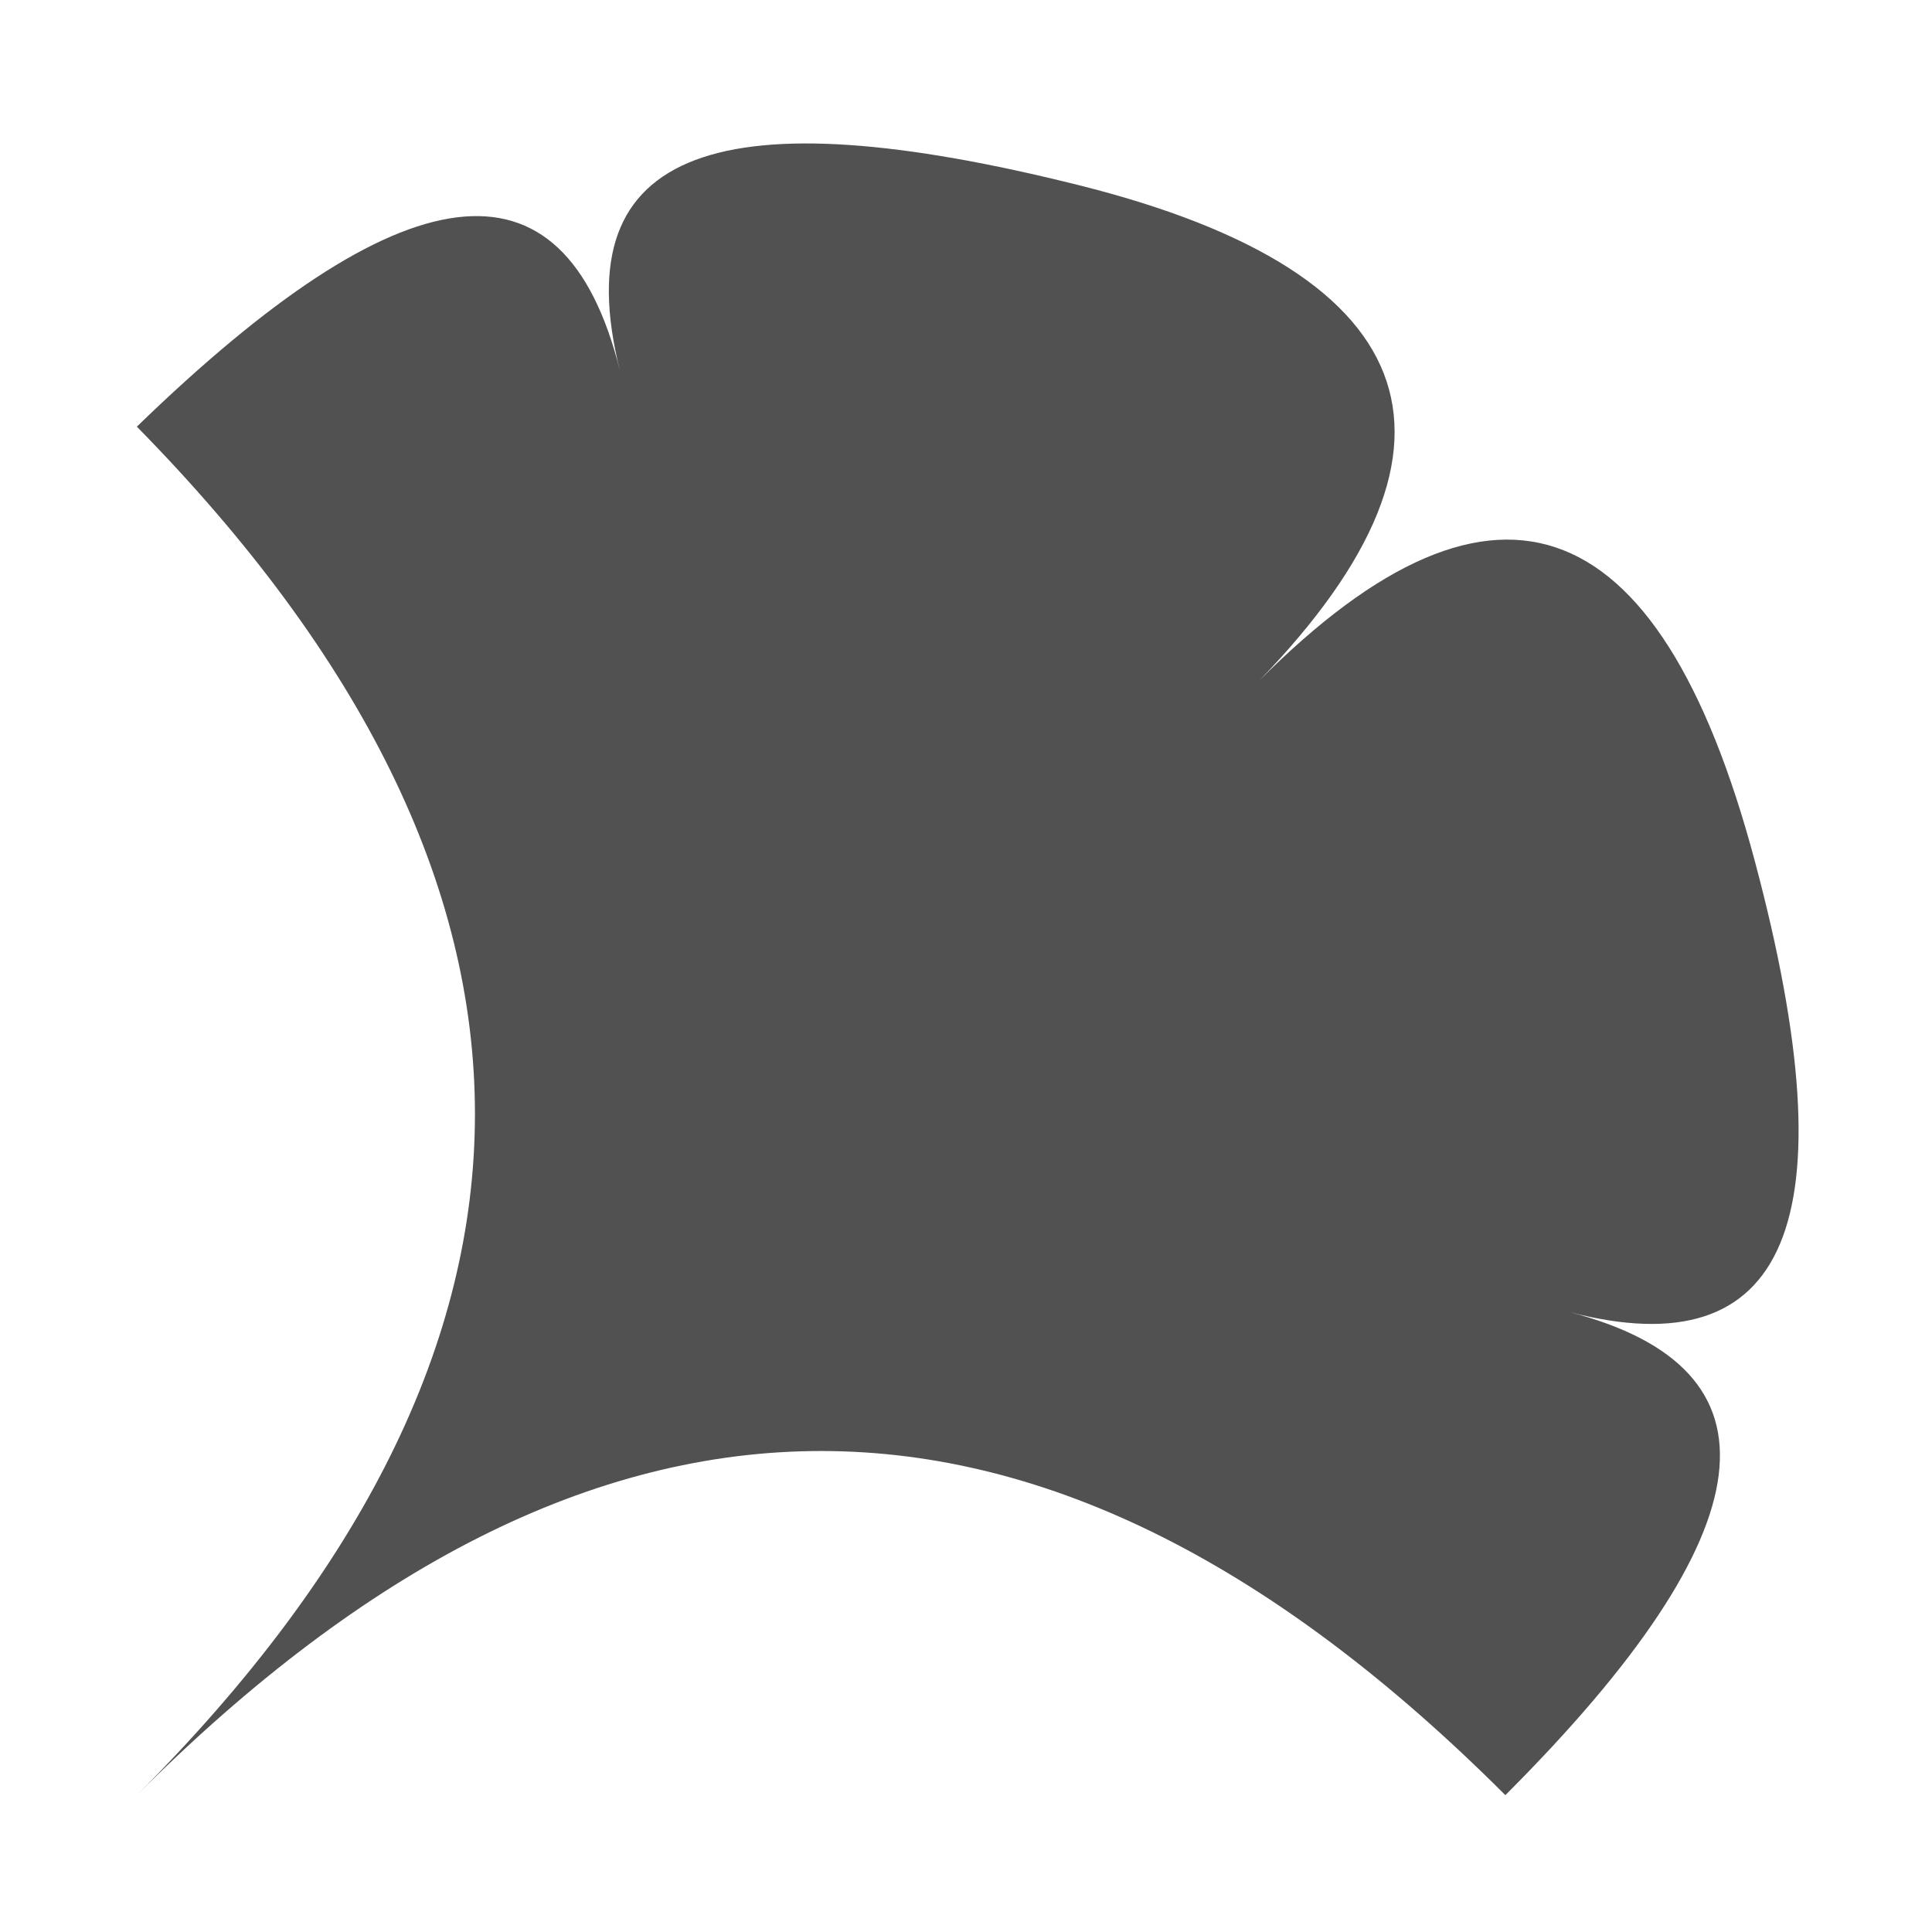
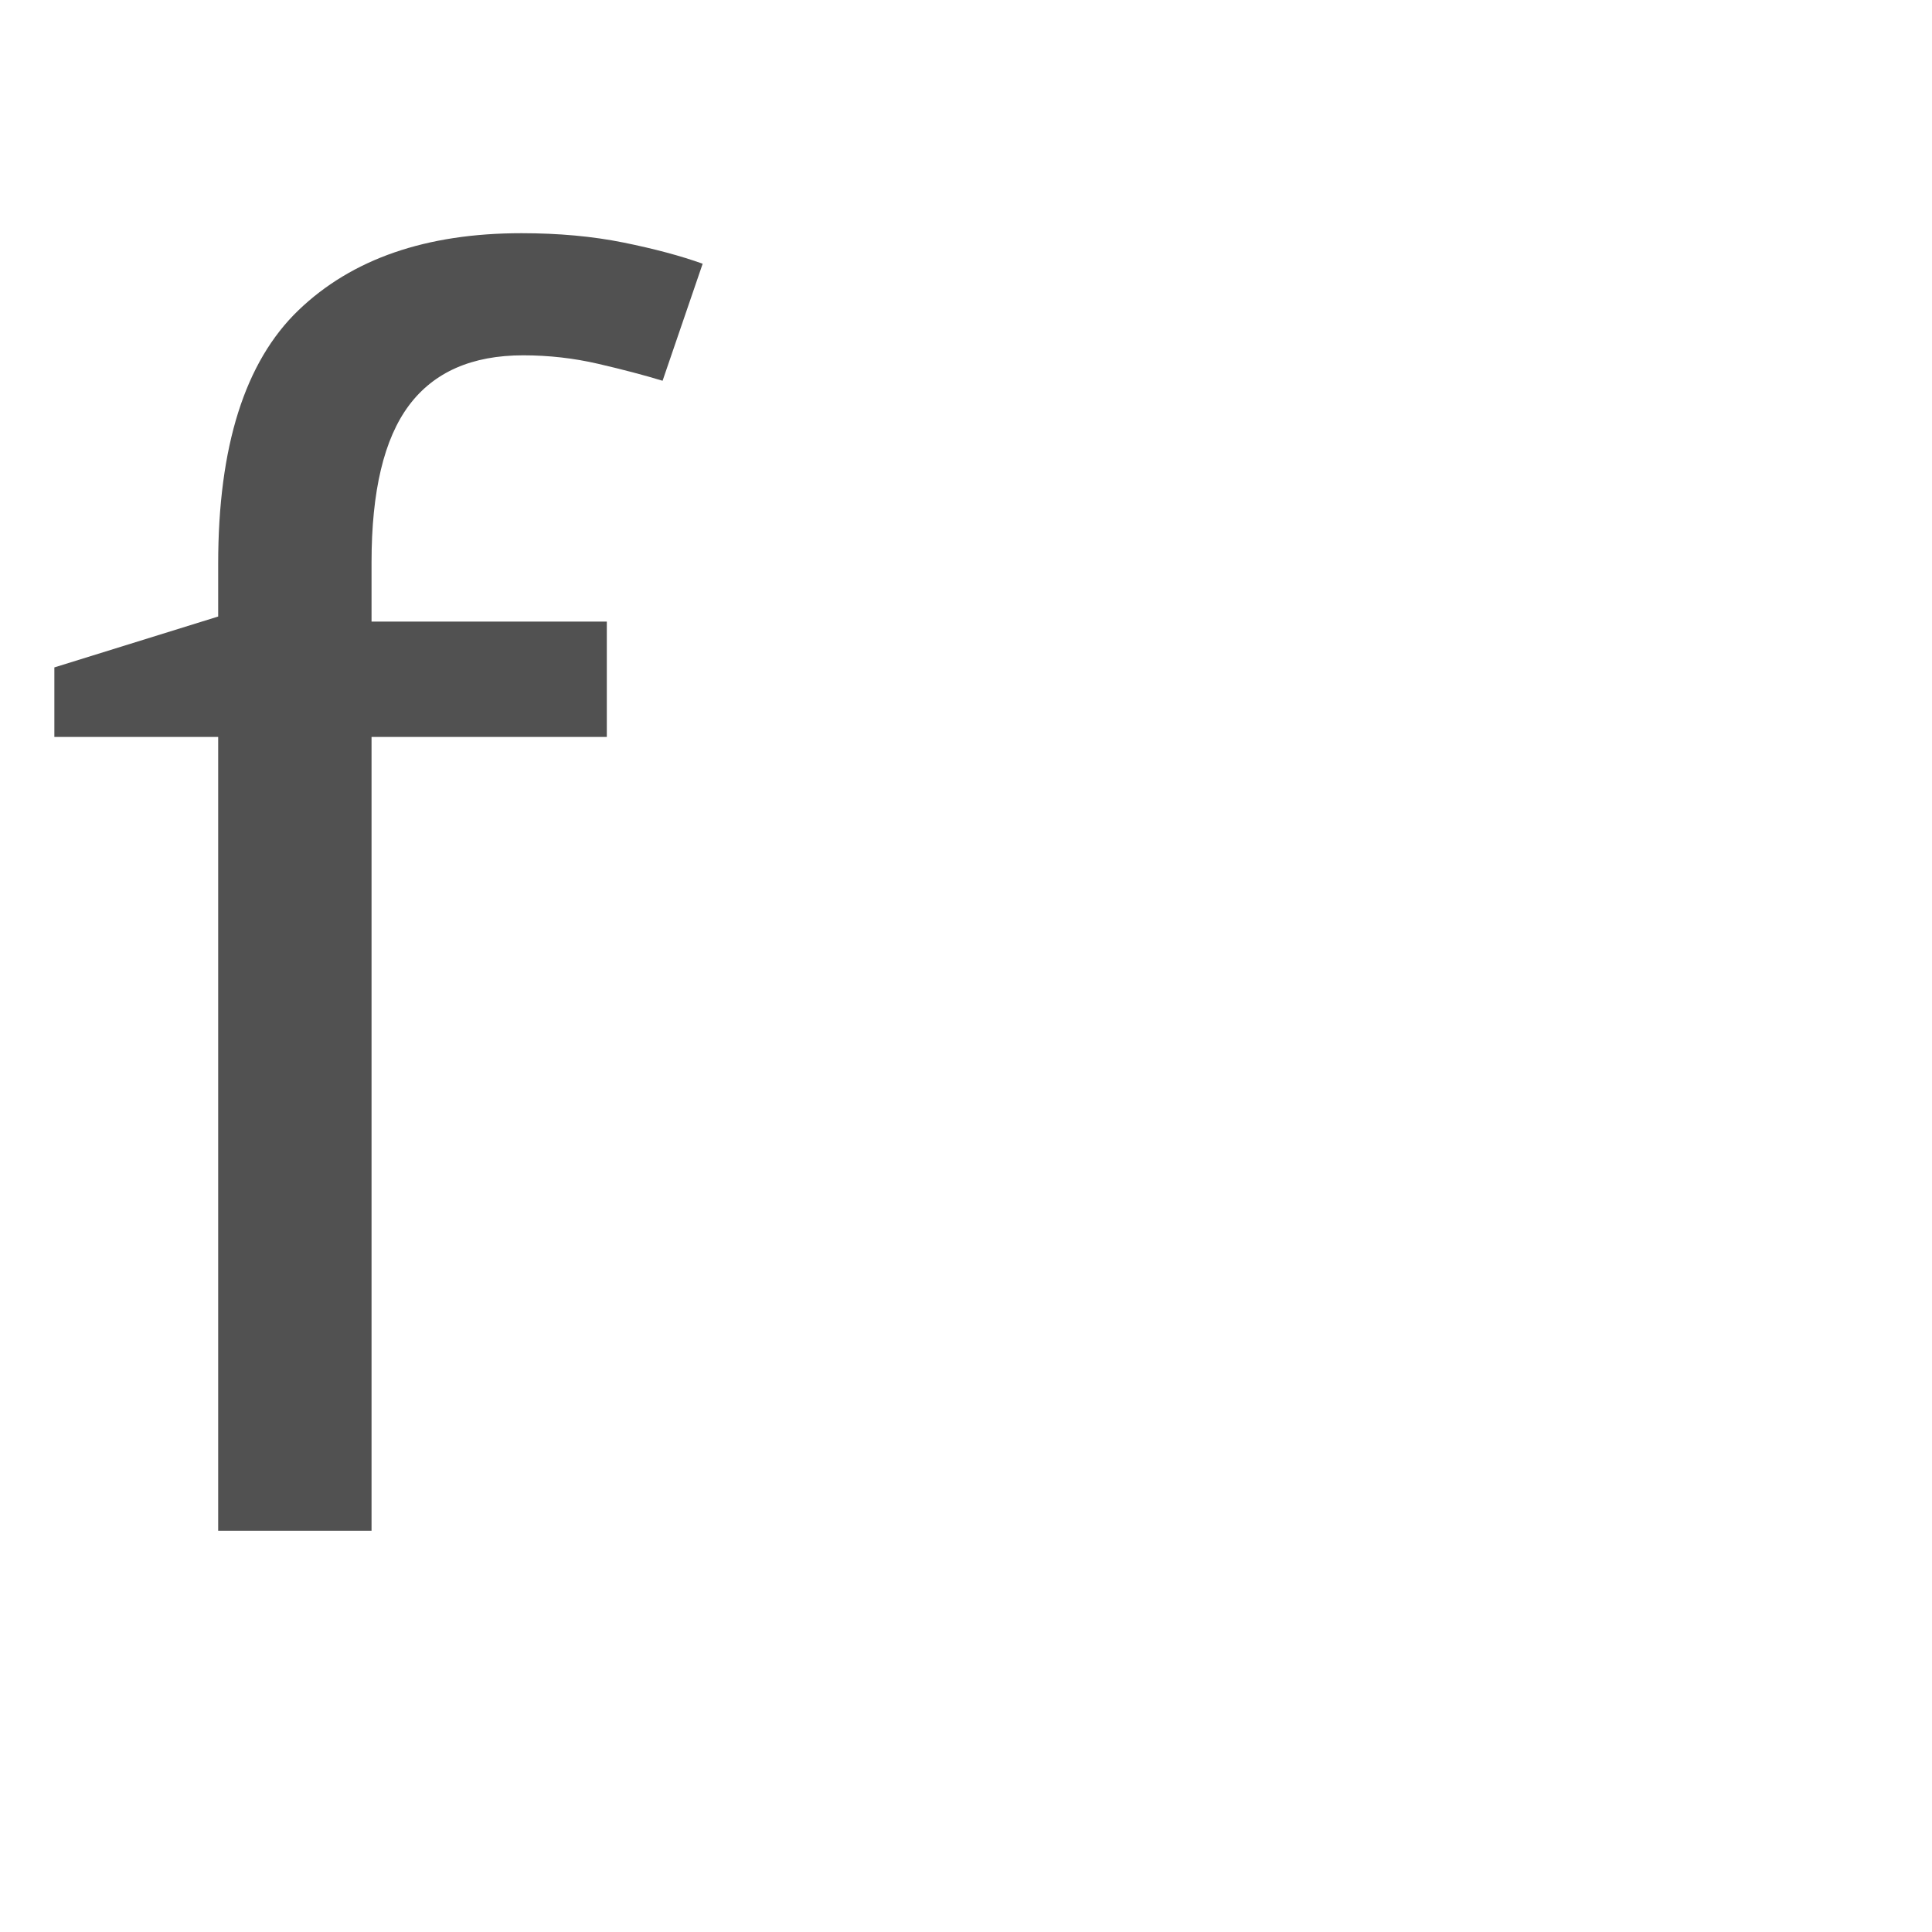
- <svg xmlns="http://www.w3.org/2000/svg" version="1.1" x="0px" y="0px" width="24px" height="24px" viewBox="0 0 24 24">
-   <style type="text/css">
- 	.st0{fill:#515151;}
- </style>
-   <path class="st0" d="M1.7,22.3c5.7-5.7,11.3-5.7,17,0c3.3-3.3,3.5-5.3,0.8-6c2.7,0.7,3.5-1.1,2.3-5.6s-3.3-5.2-6.3-2.1  c3-3,2.3-5.2-2.1-6.3S7,1.8,7.7,4.6C7,1.8,5,2.1,1.7,5.3C7.3,11,7.3,16.7,1.7,22.3" />
+ <svg xmlns="http://www.w3.org/2000/svg" width="295.3" height="295.3" viewBox="0 0 2953 2953">
+   <defs>
+     <style>
+       .cls-1 {
+         font-size: 1250px;
+         fill: #515151;
+         font-family: fudan;
+       }
+     </style>
+   </defs>
+   <text id="f" class="cls-1" transform="translate(43.129 2339.694) scale(2.131 2.074)">f</text>
</svg>
